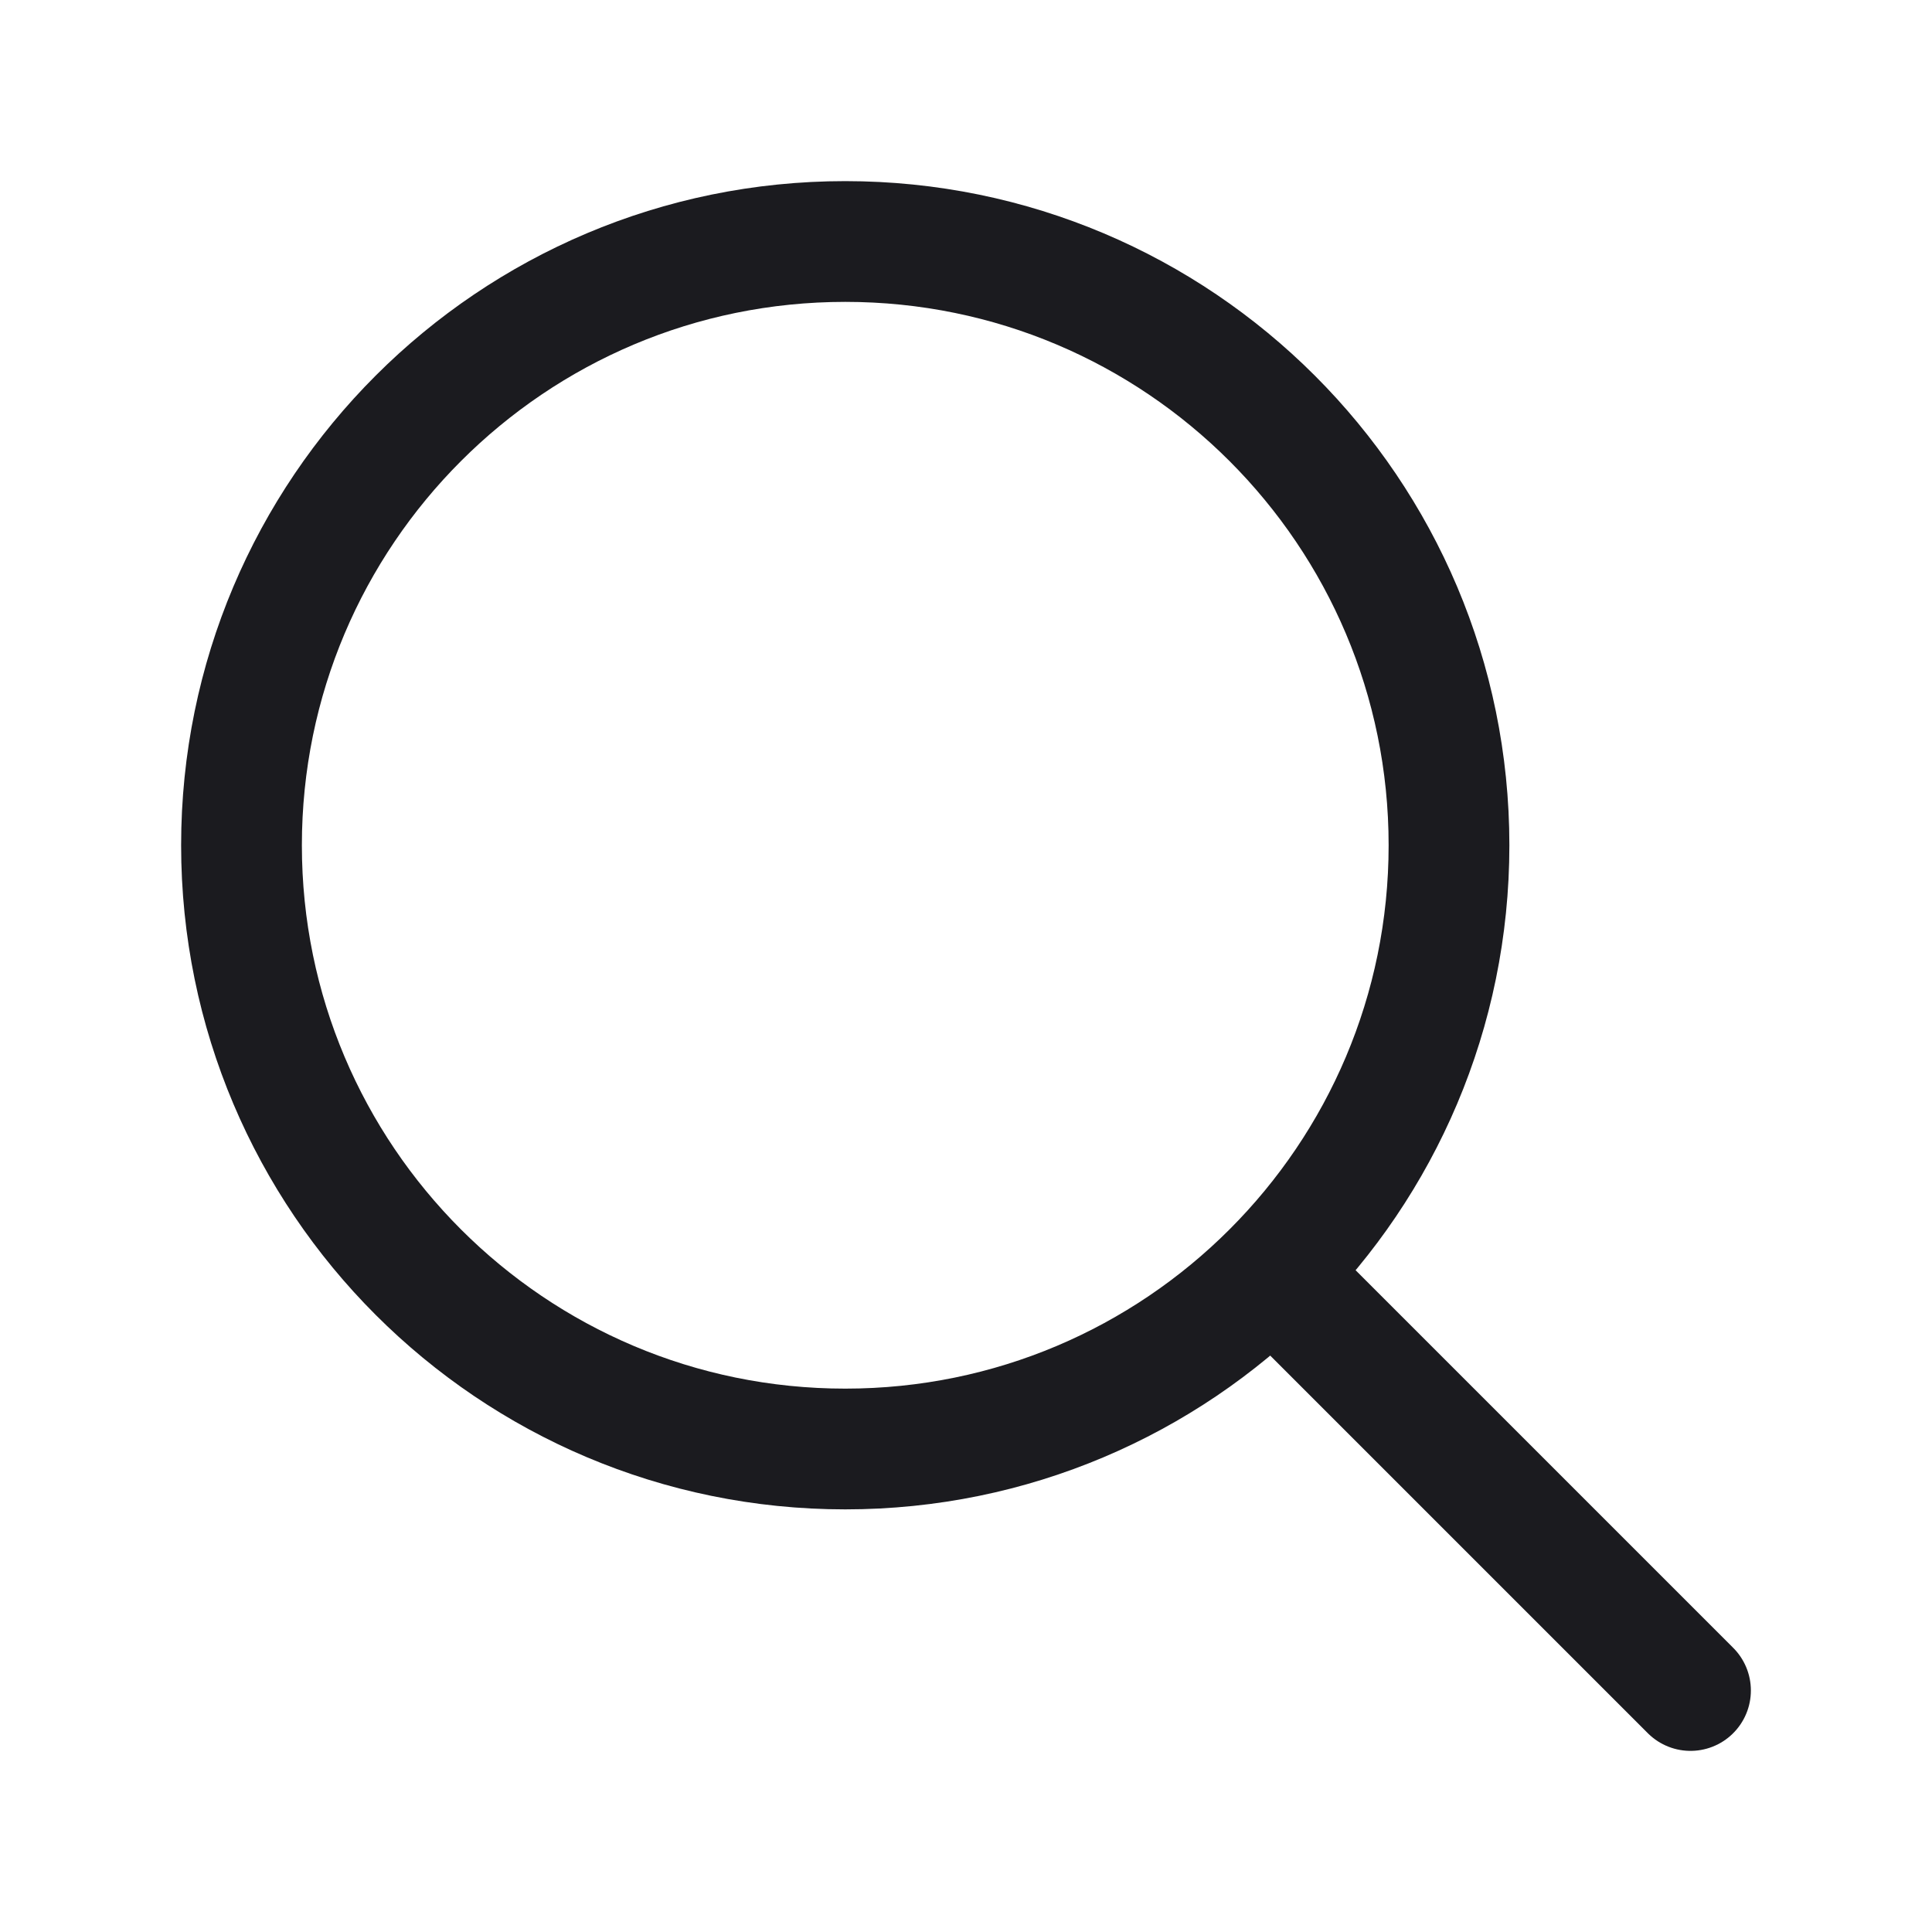
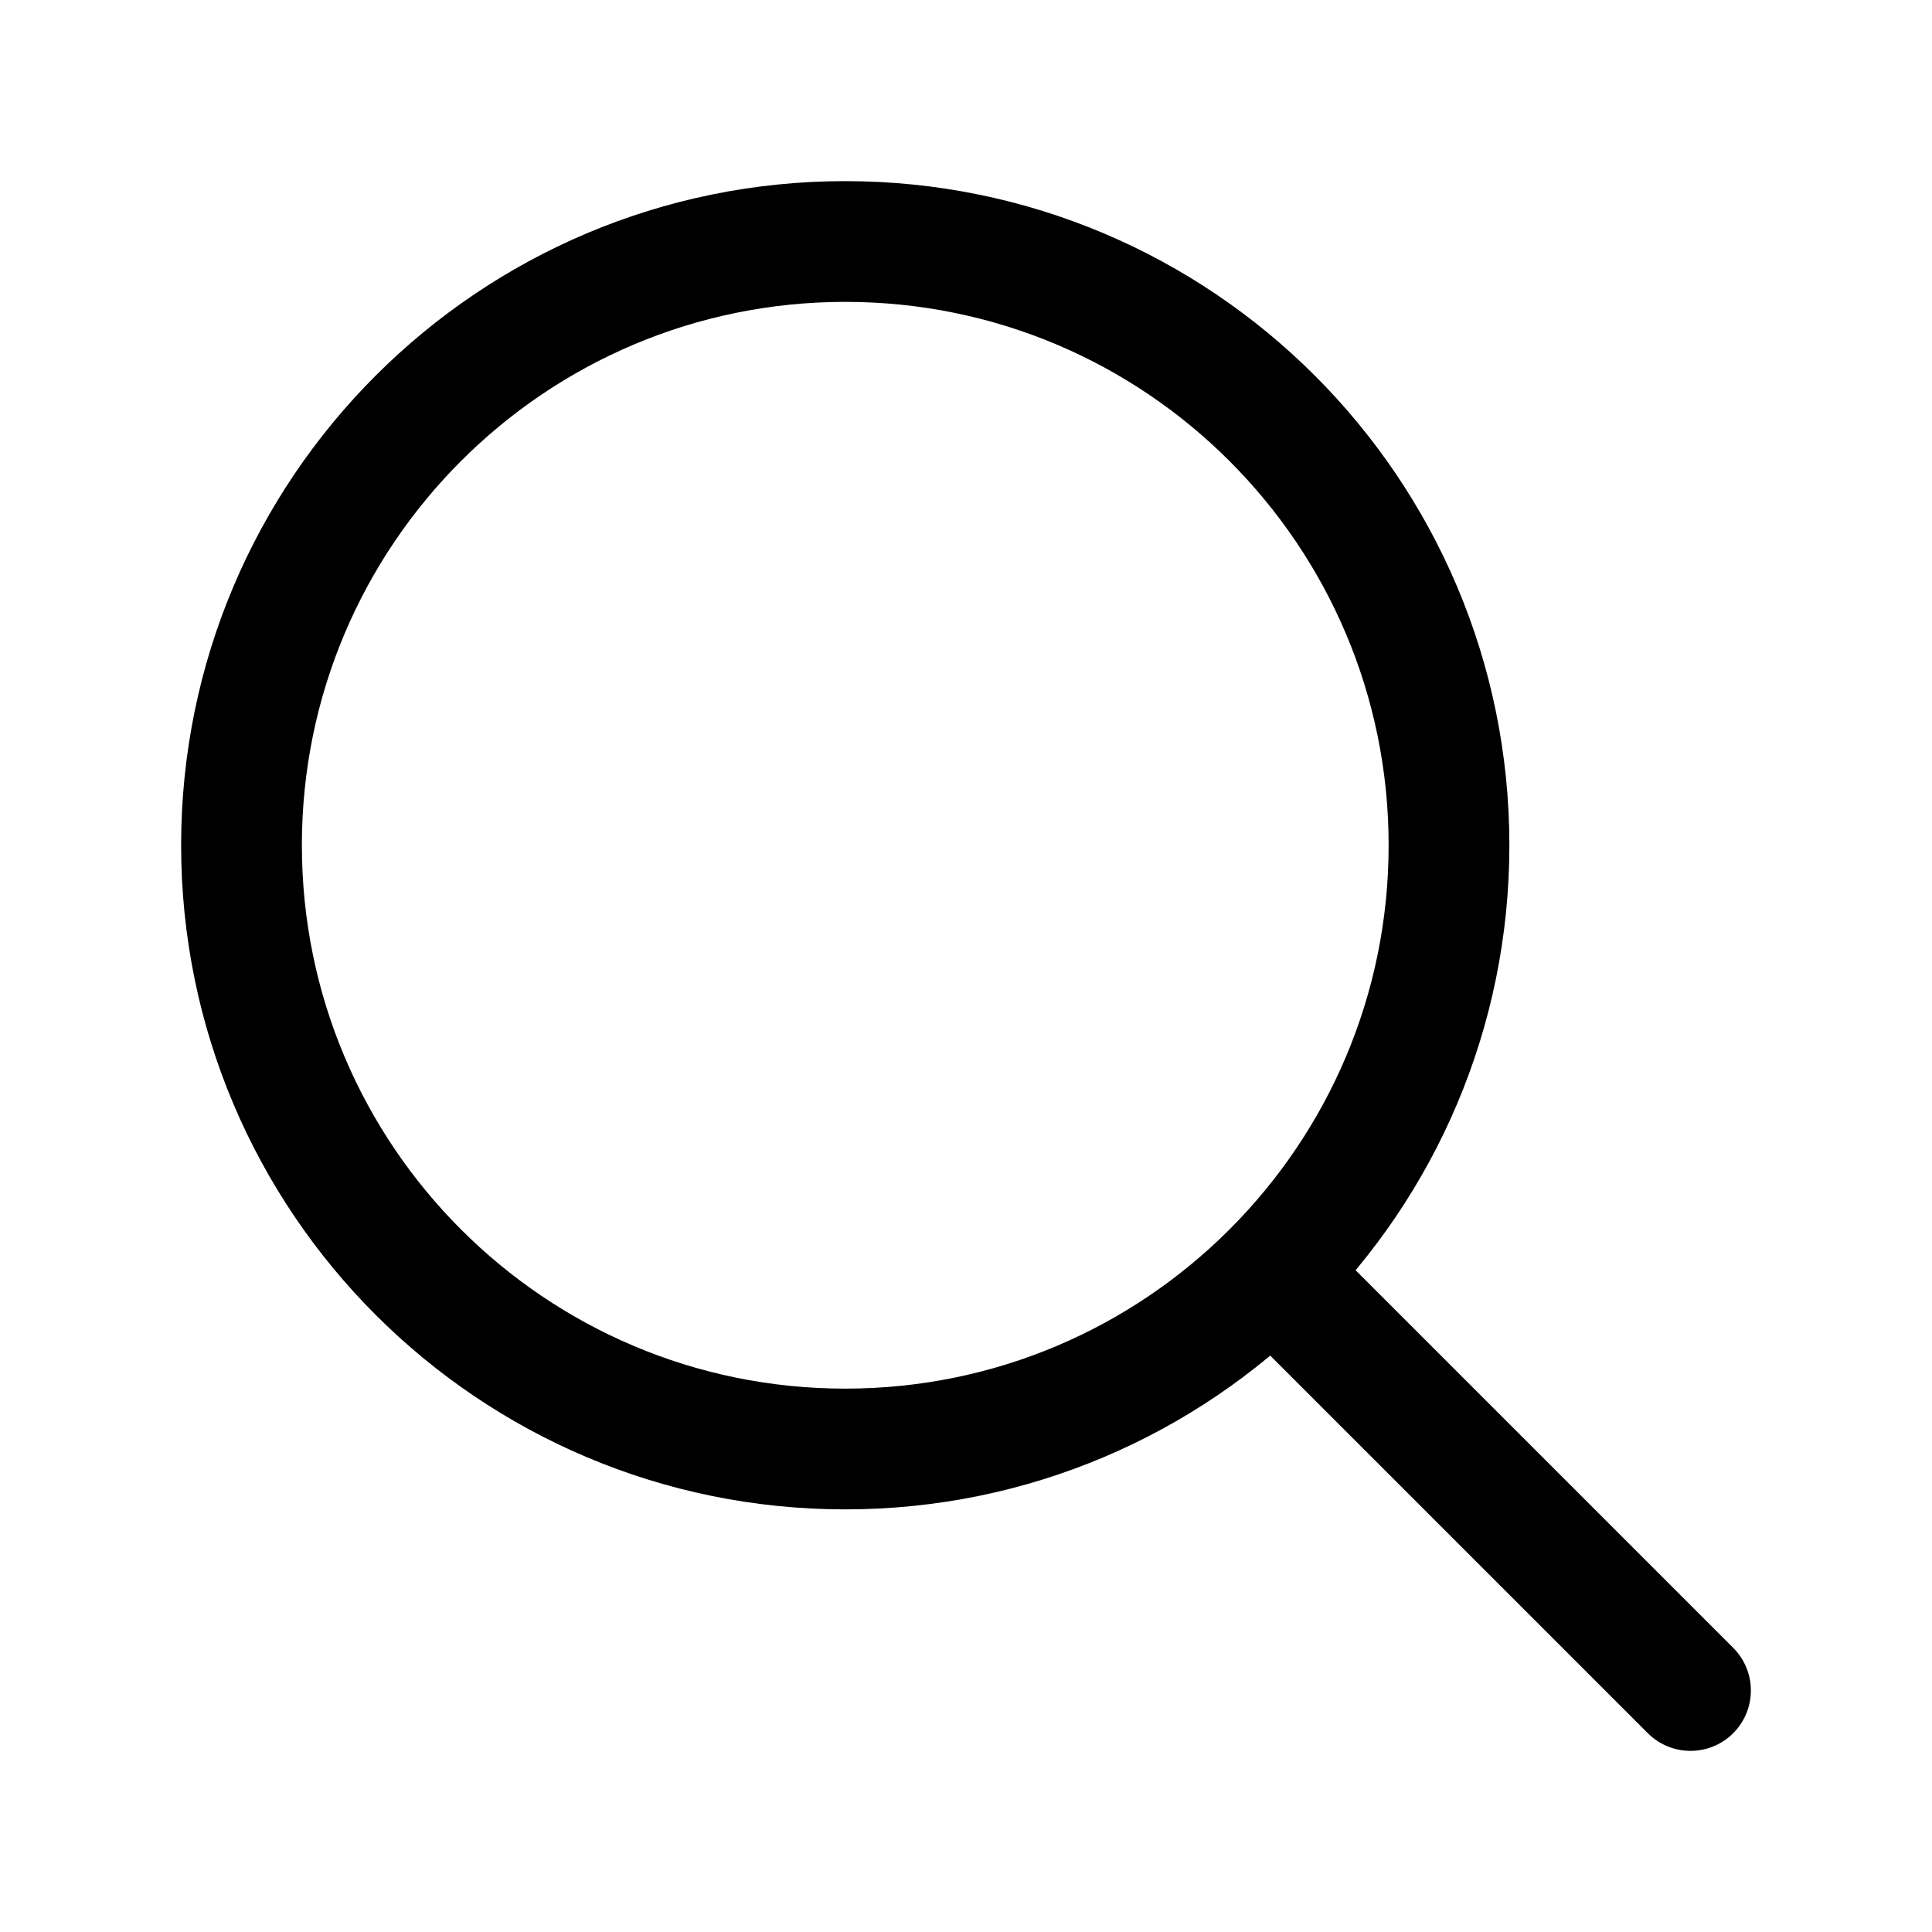
- <svg xmlns="http://www.w3.org/2000/svg" width="24" height="24" viewBox="0 0 24 24" fill="none">
-   <path d="M15.803 15.803 21 21m-3-10.5a7.5 7.5 0 1 1-15 0 7.5 7.5 0 0 1 15 0Z" stroke="#1B1B1F" stroke-width="1.5" stroke-linecap="round" stroke-linejoin="round" />
+ <svg xmlns="http://www.w3.org/2000/svg" width="24" height="24" fill="none" viewBox="0 0 24 24">
+   <path stroke="currentColor" stroke-linecap="round" stroke-linejoin="round" stroke-width="1.5" d="M15.804 15.804 21 21m-3-10.5a7.5 7.5 0 1 1-15 0 7.5 7.5 0 0 1 15 0" />
</svg>
